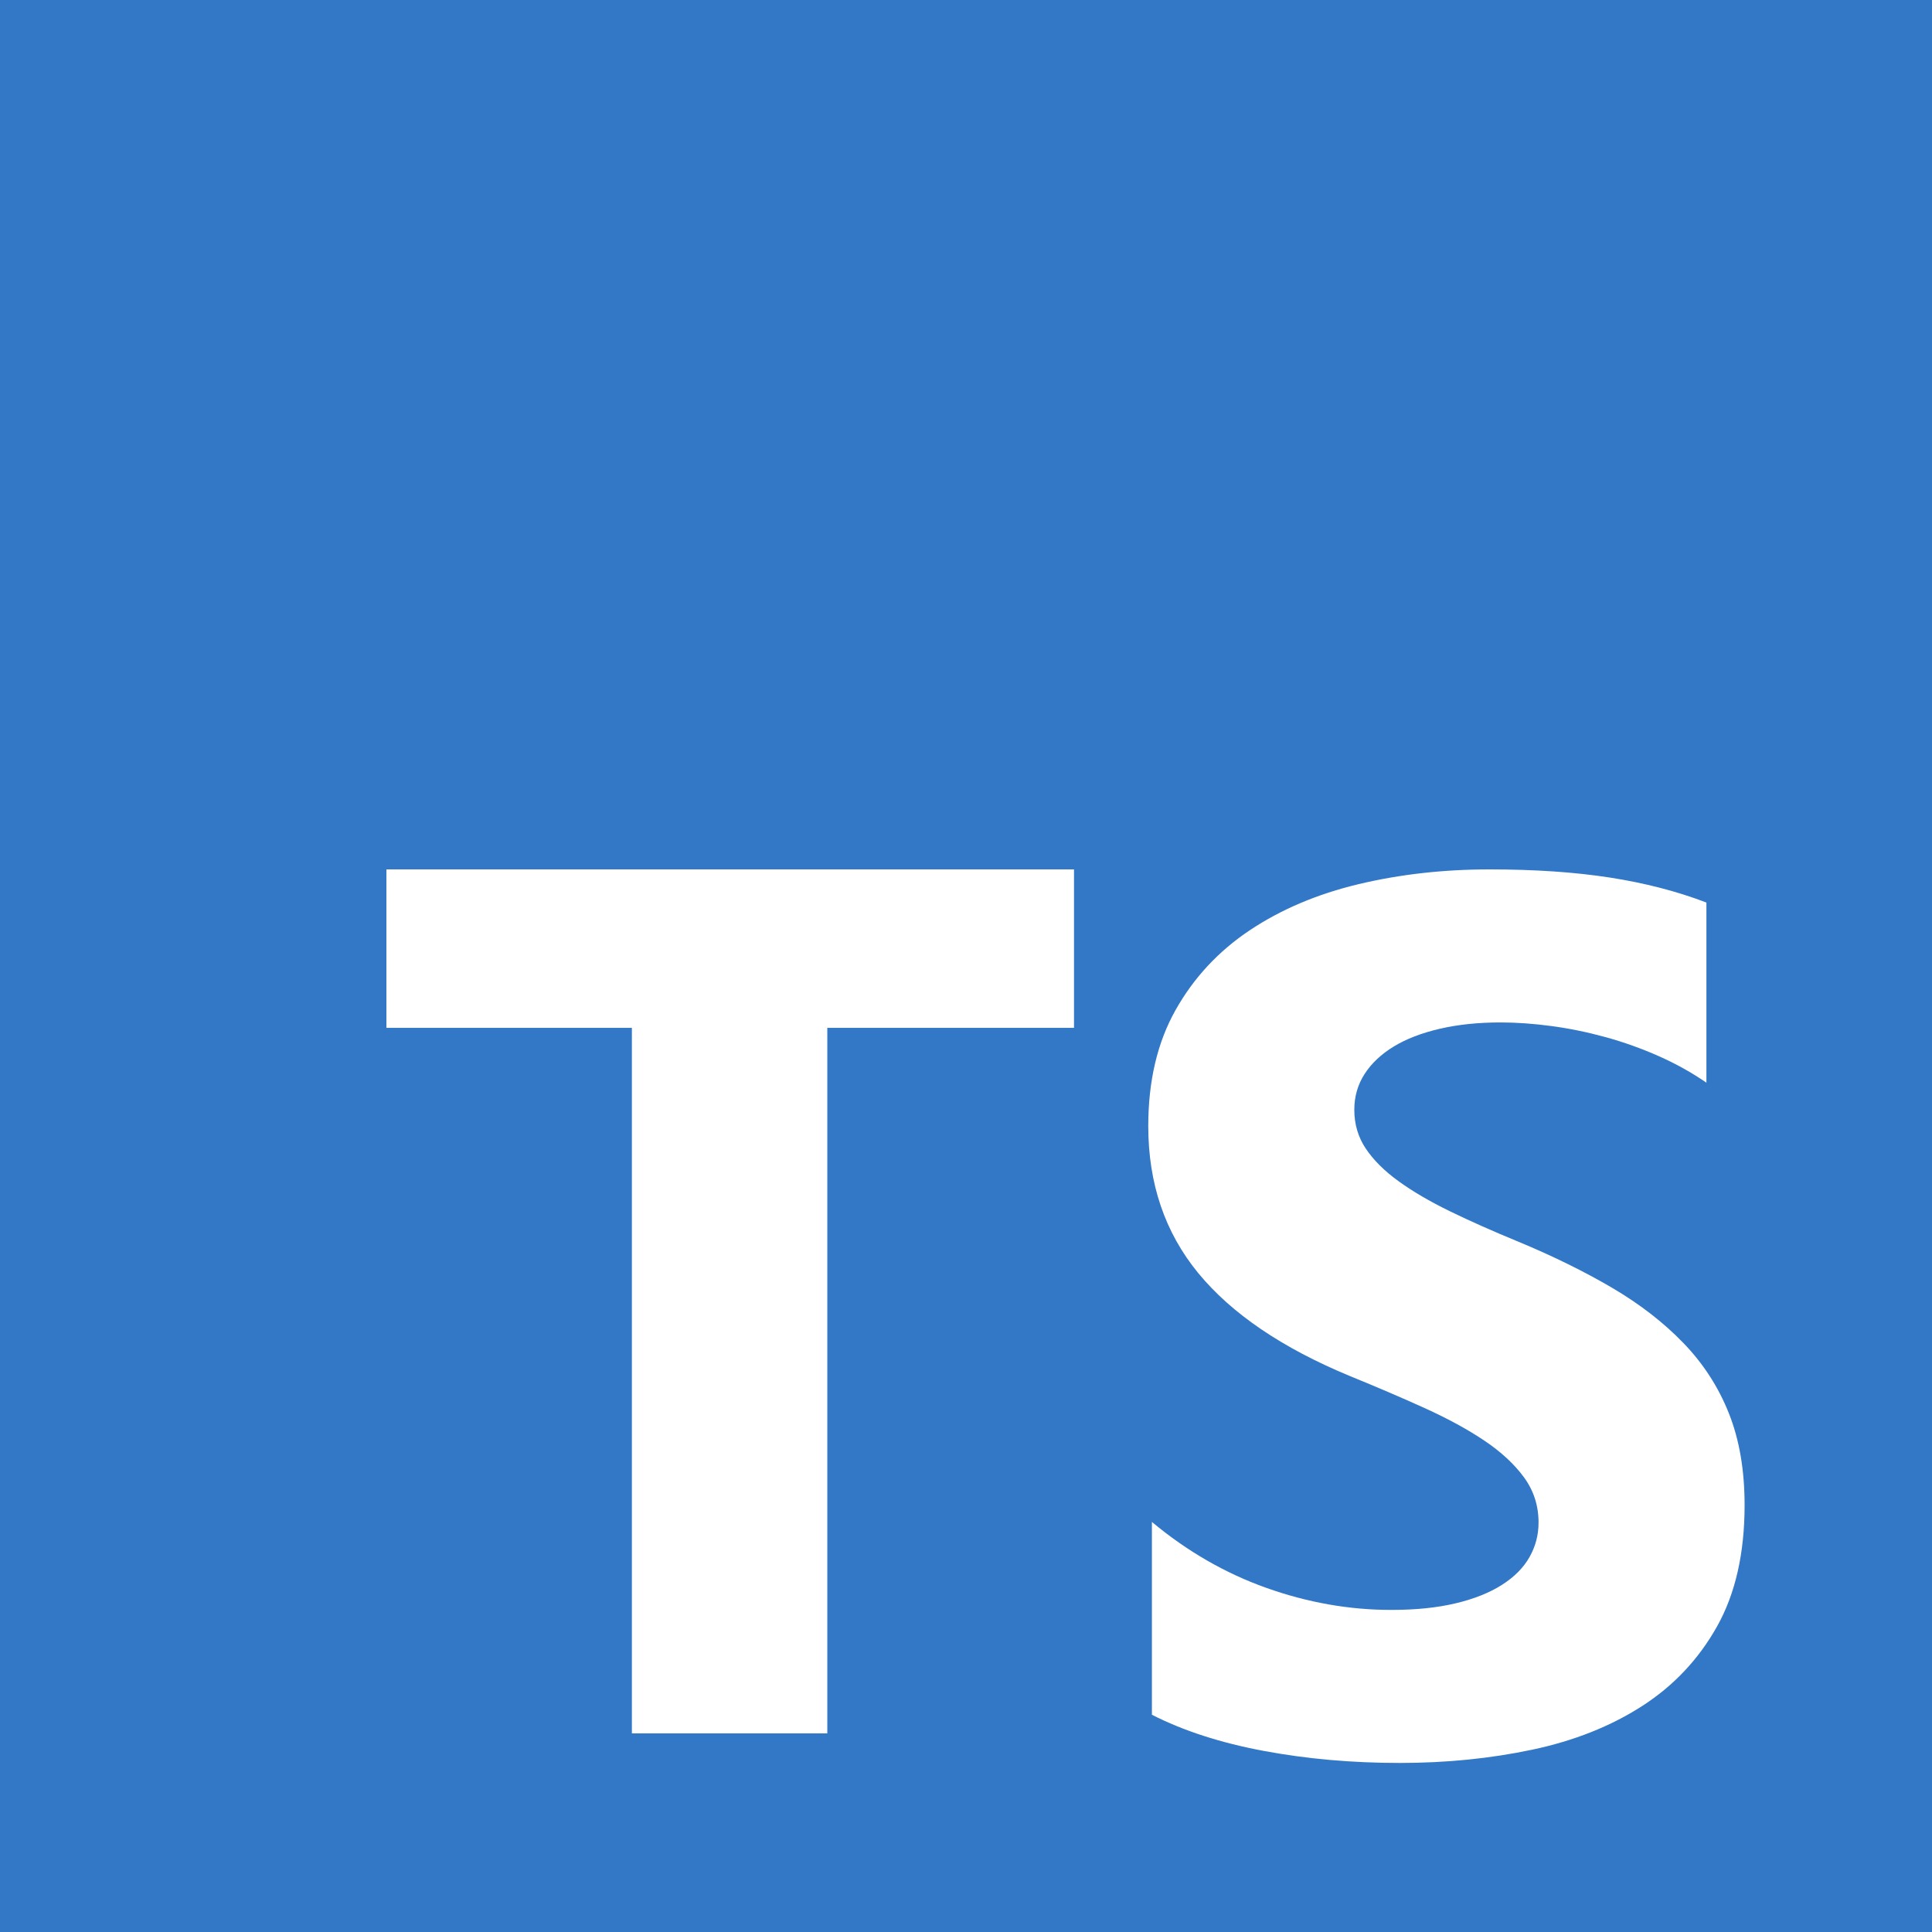
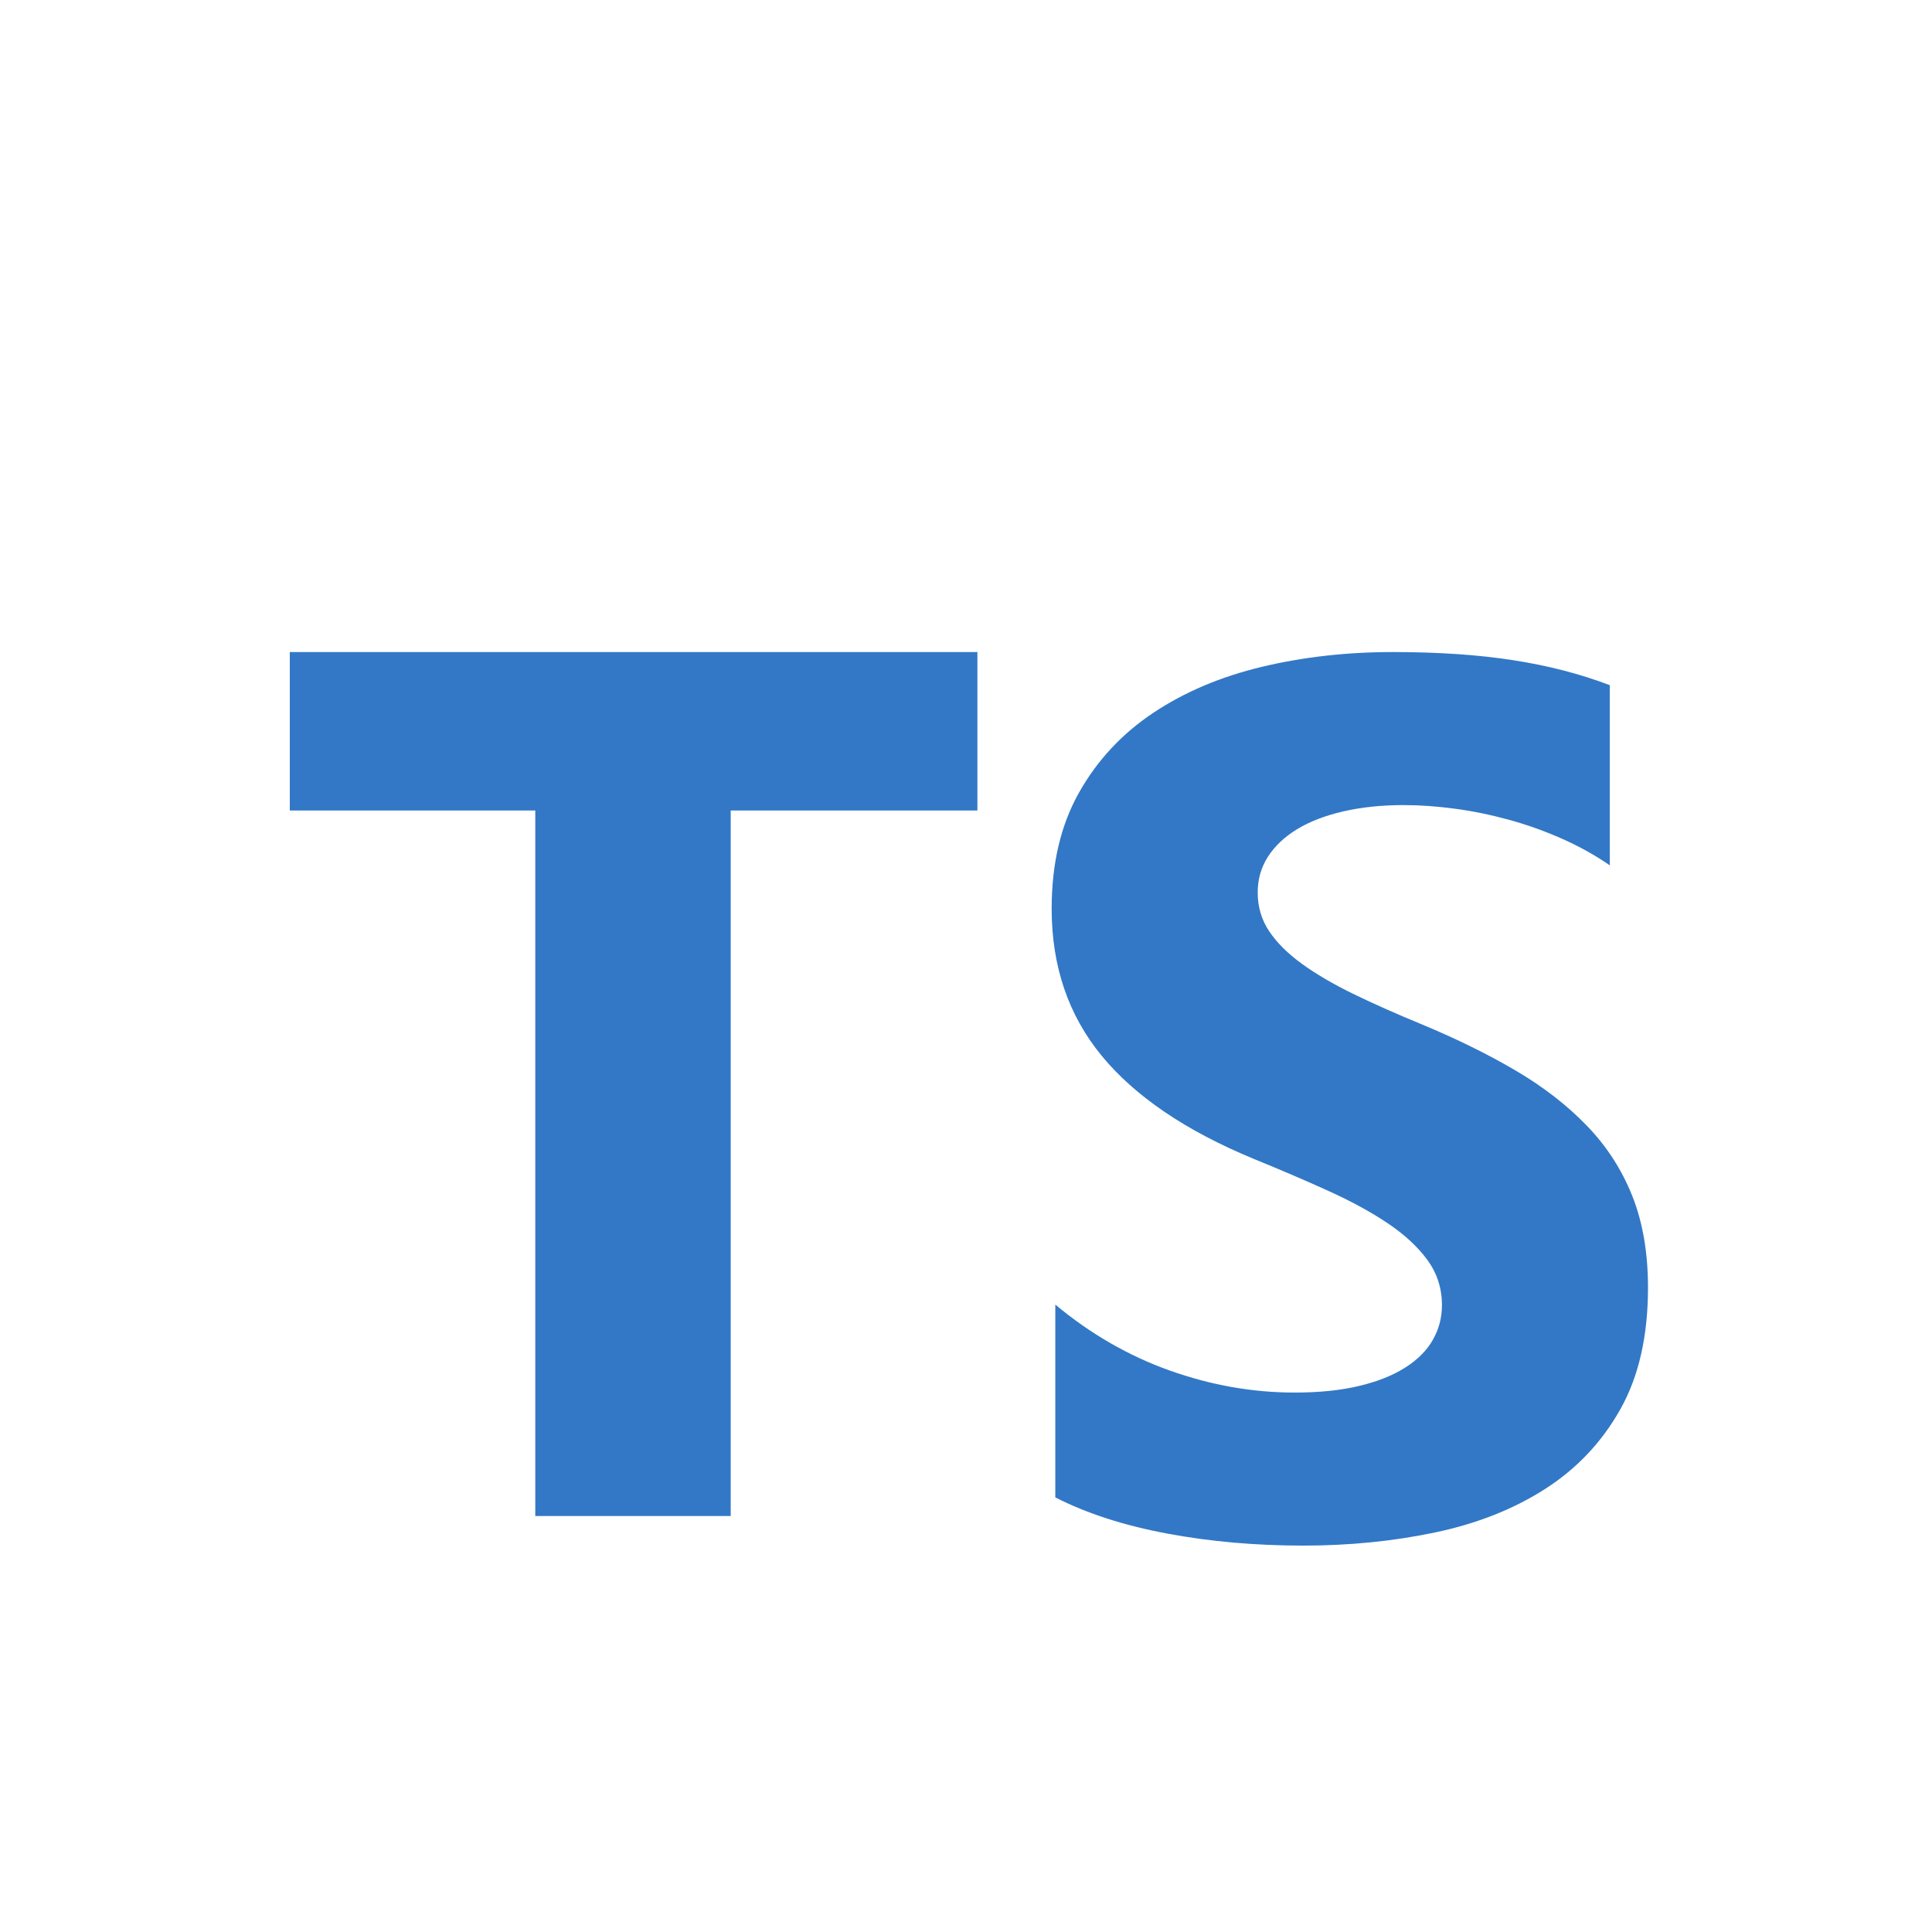
<svg xmlns="http://www.w3.org/2000/svg" width="80px" height="80px" viewBox="0 0 80 80" version="1.1">
-   <g id="Imgs_80x80" stroke="none" stroke-width="1" fill="none" fill-rule="evenodd">
+   <g id="Icons_80x80" stroke="none" stroke-width="1" fill="none" fill-rule="evenodd">
    <g id="Tech_TS">
-       <polygon id="background" fill="#3278C6" points="80 80 80 0 0 0 0 80" />
-       <g id="Group" transform="translate(15.99997, 36)" fill="#FFFFFF">
+       <polygon id="background" fill="#FFFFFF" points="80 80 80 0 0 0 0 80" />
+       <g id="Group" transform="translate(11.99997, 27)" fill="#3278C6">
        <polygon id="Path" points="28.472 6.561 28.472 0 0 0 0 6.561 10.165 6.561 10.165 35.775 18.257 35.775 18.257 6.561" />
        <path d="M31.698,35.004 C33.002,35.669 34.546,36.168 36.327,36.501 C38.109,36.834 39.987,37 41.961,37 C43.885,37 45.713,36.817 47.444,36.451 C49.176,36.085 50.694,35.482 51.999,34.642 C53.304,33.802 54.337,32.705 55.098,31.349 C55.859,29.993 56.24,28.318 56.24,26.322 C56.24,24.874 56.022,23.606 55.587,22.517 C55.153,21.427 54.525,20.458 53.705,19.61 C52.886,18.762 51.903,18.001 50.757,17.327 C49.611,16.654 48.319,16.018 46.88,15.419 C45.826,14.986 44.88,14.566 44.044,14.159 C43.207,13.751 42.496,13.335 41.911,12.911 C41.325,12.487 40.874,12.038 40.556,11.564 C40.238,11.09 40.079,10.554 40.079,9.955 C40.079,9.406 40.221,8.911 40.506,8.47 C40.79,8.03 41.192,7.651 41.71,7.335 C42.229,7.019 42.865,6.774 43.618,6.599 C44.37,6.425 45.207,6.337 46.127,6.337 C46.796,6.337 47.503,6.387 48.247,6.487 C48.992,6.587 49.741,6.741 50.493,6.948 C51.246,7.156 51.978,7.418 52.689,7.734 C53.4,8.05 54.057,8.416 54.659,8.832 L54.659,1.372 C53.438,0.906 52.104,0.561 50.656,0.337 C49.209,0.112 47.549,0 45.675,0 C43.768,0 41.961,0.204 40.255,0.611 C38.548,1.019 37.047,1.655 35.75,2.52 C34.454,3.385 33.429,4.487 32.676,5.826 C31.923,7.165 31.547,8.766 31.547,10.628 C31.547,13.007 32.237,15.036 33.617,16.716 C34.998,18.396 37.093,19.818 39.903,20.982 C41.008,21.432 42.036,21.872 42.99,22.305 C43.944,22.737 44.768,23.186 45.462,23.652 C46.156,24.118 46.704,24.625 47.106,25.174 C47.507,25.723 47.708,26.346 47.708,27.045 C47.708,27.561 47.582,28.039 47.331,28.48 C47.08,28.921 46.7,29.303 46.19,29.627 C45.679,29.952 45.044,30.206 44.283,30.388 C43.521,30.571 42.63,30.663 41.61,30.663 C39.87,30.663 38.147,30.359 36.44,29.752 C34.734,29.145 33.153,28.234 31.698,27.02 L31.698,35.004 Z" id="Path" />
      </g>
    </g>
  </g>
</svg>
